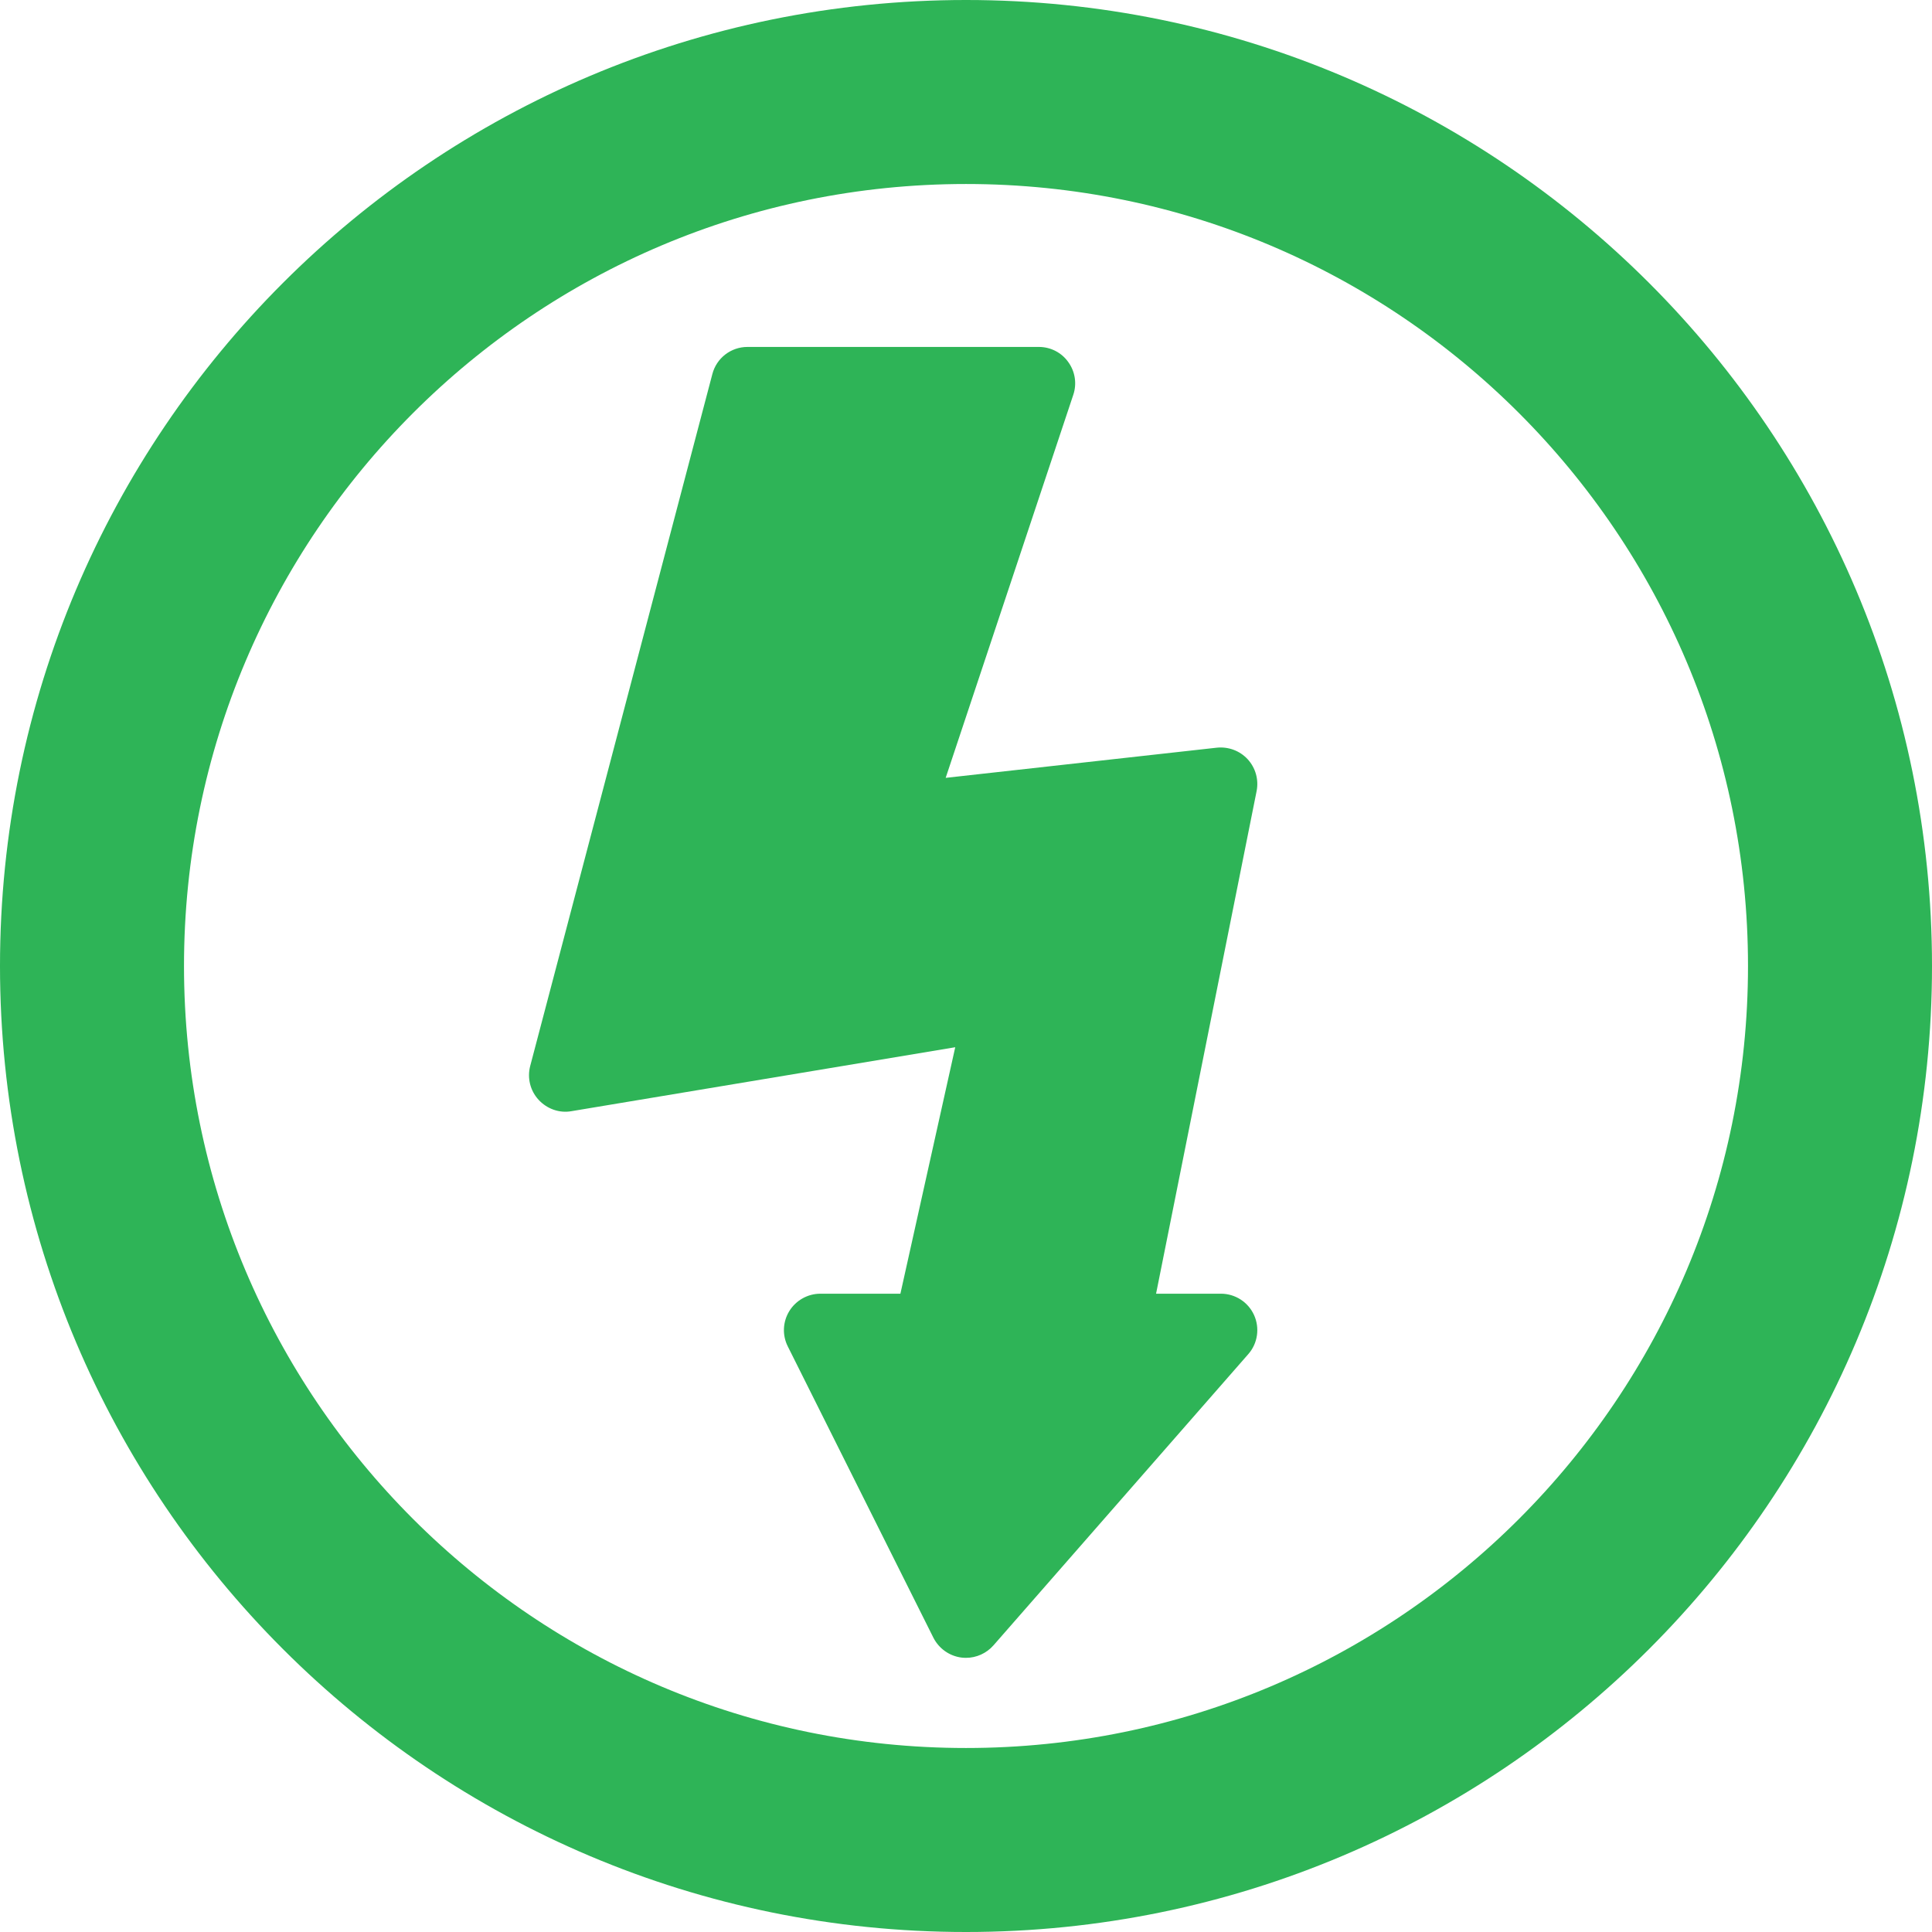
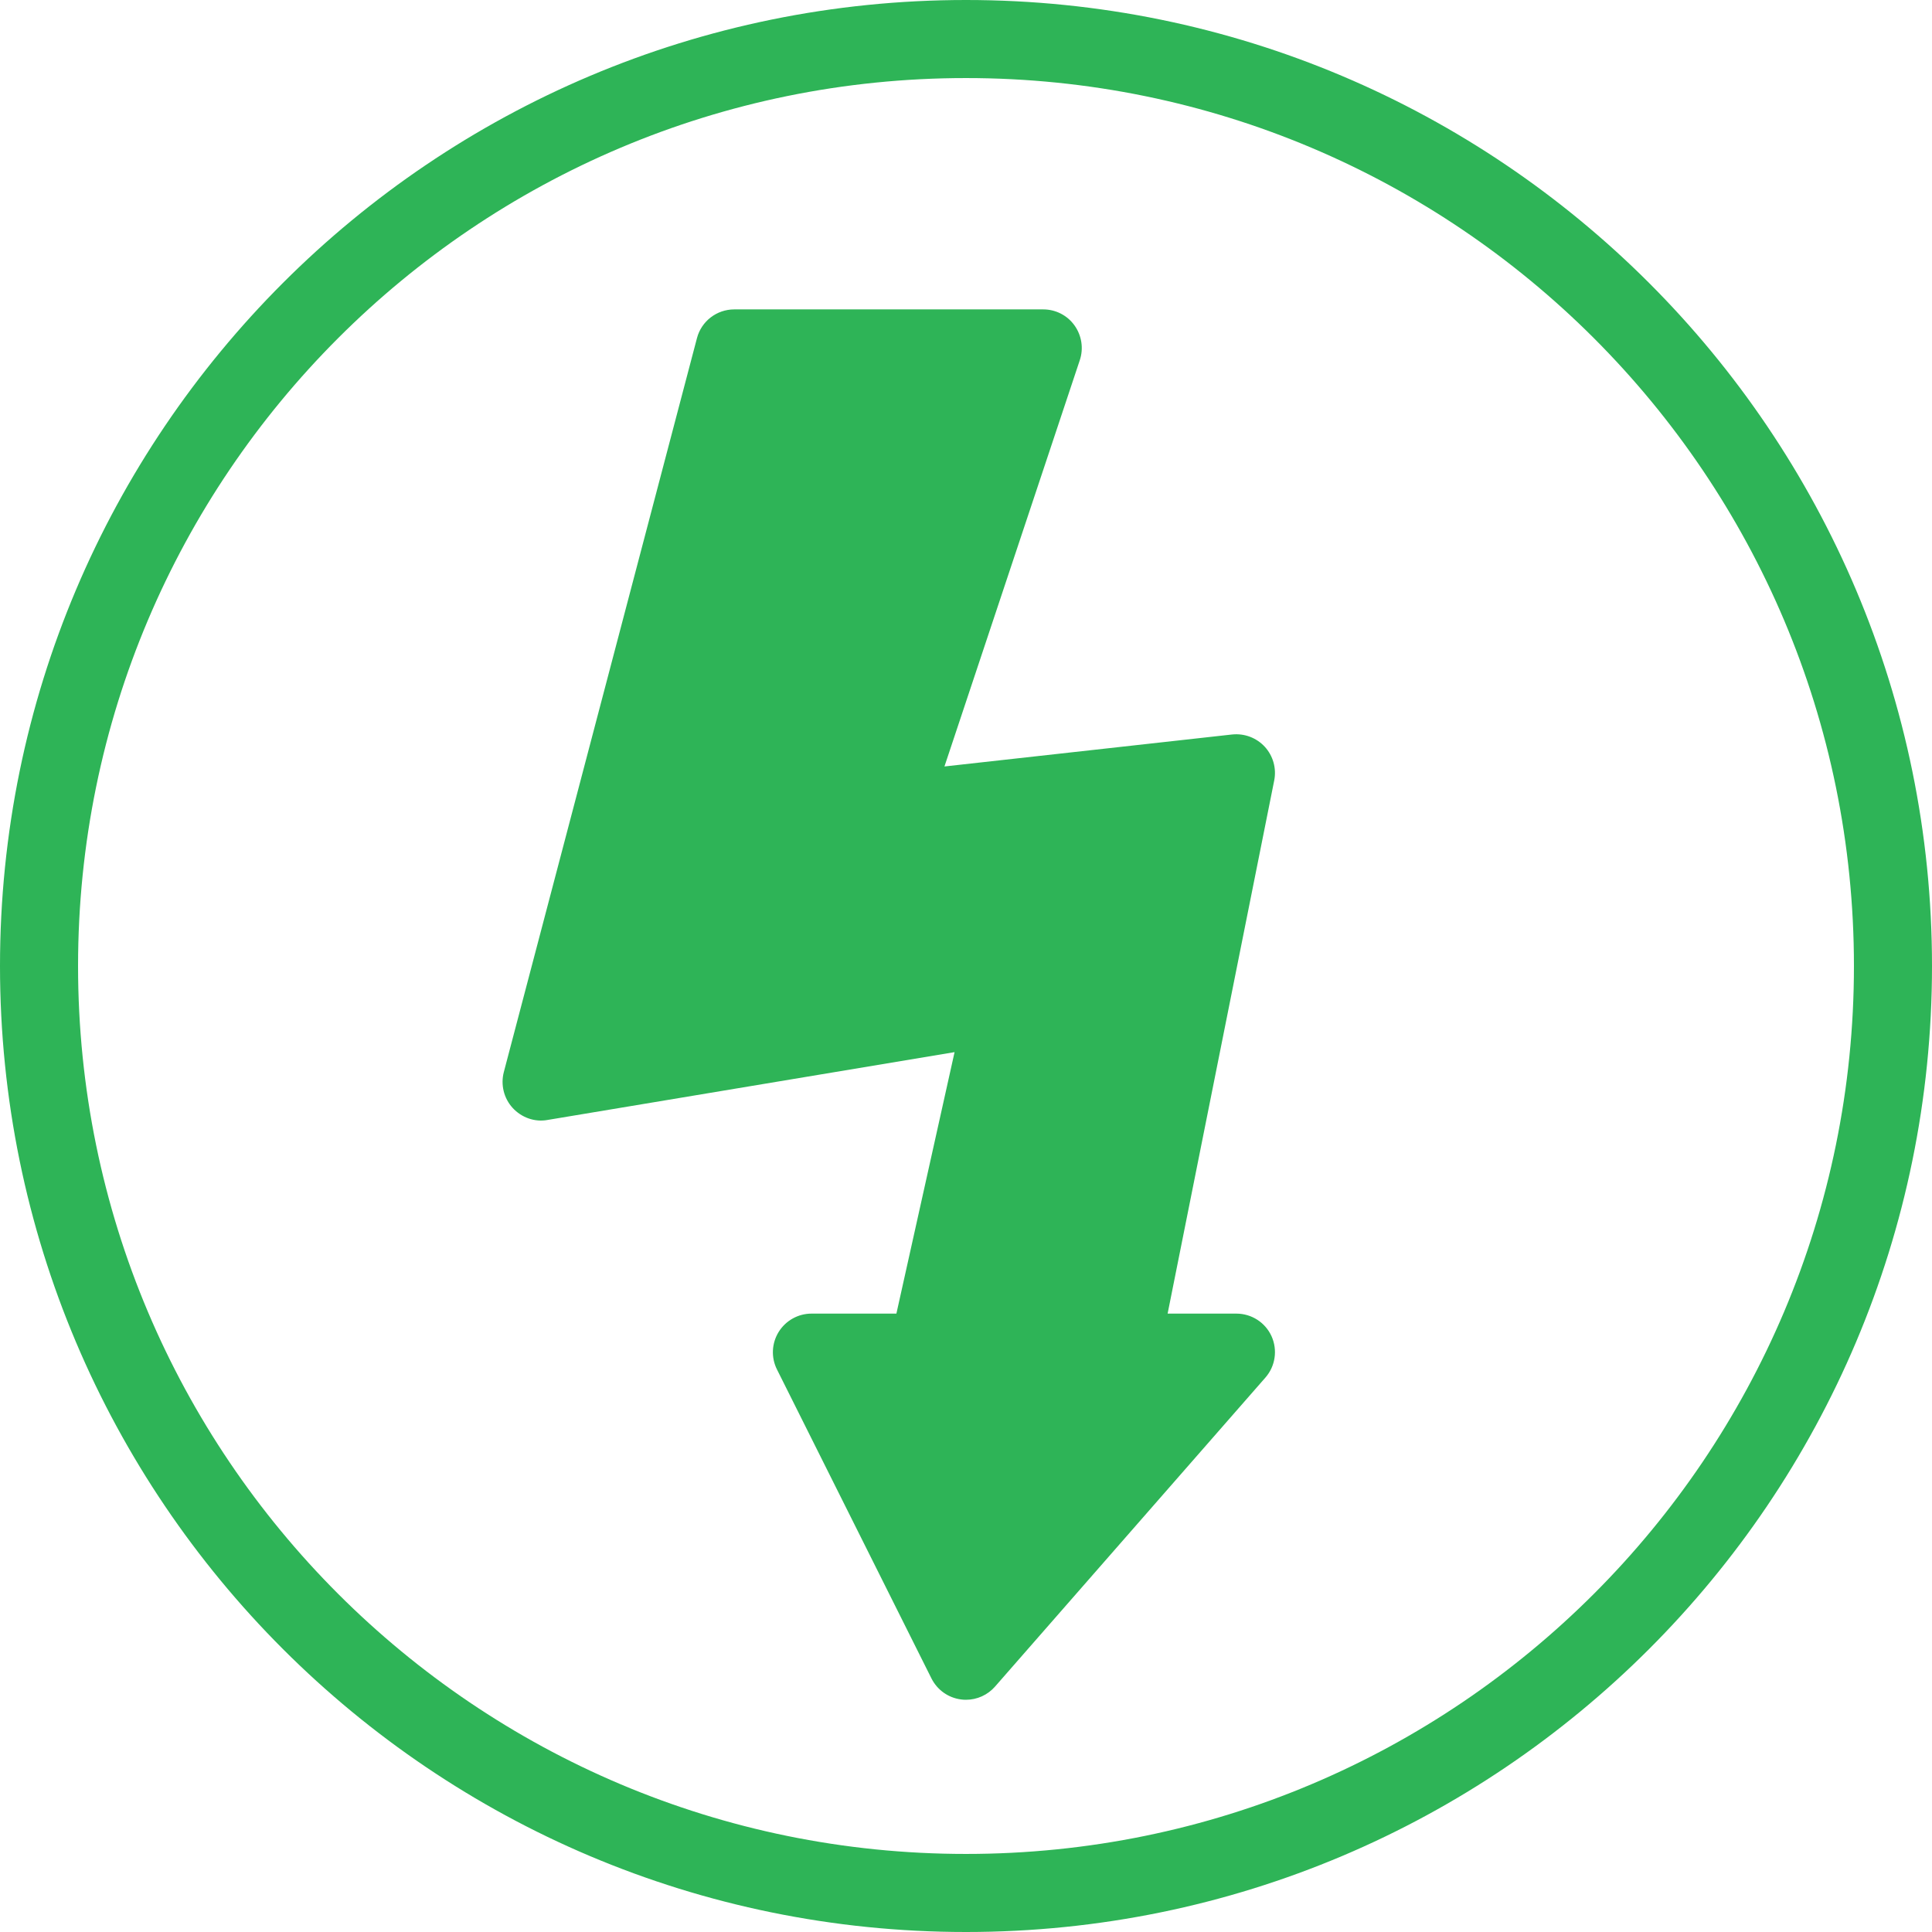
- <svg xmlns="http://www.w3.org/2000/svg" width="21px" height="21px" viewBox="0 0 21 21" version="1.1">
+ <svg xmlns="http://www.w3.org/2000/svg" width="396px" height="396px" viewBox="0 0 396 396" version="1.1">
  <defs />
  <g id="Page-1" stroke="none" stroke-width="1" fill="none" fill-rule="evenodd">
-     <g id="Desktop" transform="translate(-671, -560)">
-       <g id="Main-Screen" transform="translate(206, 157)">
-         <g id="Voltage-icon" transform="translate(466, 404)">
-           <path d="M12.271,13.062 L11.566,13.062 L12.659,7.598 C12.683,7.475 12.648,7.347 12.562,7.253 C12.477,7.161 12.354,7.114 12.226,7.127 L9.279,7.455 L10.666,3.292 C10.707,3.171 10.686,3.038 10.612,2.936 C10.539,2.832 10.419,2.771 10.292,2.771 L7.125,2.771 C6.945,2.771 6.788,2.892 6.743,3.066 L4.763,10.587 C4.729,10.717 4.763,10.855 4.854,10.954 C4.945,11.053 5.08,11.102 5.212,11.078 L9.383,10.383 L8.787,13.062 L7.917,13.062 C7.78,13.062 7.652,13.134 7.58,13.25 C7.508,13.367 7.501,13.512 7.563,13.635 L9.146,16.802 C9.206,16.919 9.319,17 9.45,17.017 C9.467,17.019 9.483,17.02 9.5,17.02 C9.613,17.02 9.722,16.971 9.798,16.885 L12.569,13.718 C12.671,13.602 12.695,13.435 12.631,13.294 C12.567,13.153 12.426,13.062 12.271,13.062 Z" id="Shape" fill="#2EB457" fill-rule="nonzero" />
-           <circle id="Oval" stroke="#2EB457" stroke-width="2" cx="9.5" cy="9.5" r="9.5" />
-         </g>
-       </g>
+     <g id="Voltage-icon" transform="translate(8, 8)">
+       <path d="M245.417,261.25 L231.325,261.25 L253.175,151.968 C253.666,149.498 252.953,146.933 251.243,145.065 C249.549,143.228 247.079,142.278 244.53,142.548 L185.583,149.102 L213.322,65.835 C214.13,63.428 213.718,60.768 212.246,58.71 C210.773,56.636 208.382,55.417 205.833,55.417 L142.5,55.417 C138.906,55.417 135.755,57.839 134.852,61.322 L95.269,211.739 C94.588,214.336 95.269,217.107 97.074,219.086 C98.895,221.065 101.603,222.047 104.231,221.556 L187.657,207.654 L175.734,261.25 L158.333,261.25 C155.594,261.25 153.045,262.675 151.604,265.002 C150.163,267.33 150.021,270.243 151.256,272.697 L182.923,336.031 C184.11,338.39 186.374,340.005 189.002,340.337 C189.335,340.385 189.667,340.401 190,340.401 C192.264,340.401 194.449,339.419 195.953,337.693 L251.37,274.36 C253.412,272.033 253.903,268.707 252.621,265.873 C251.338,263.055 248.52,261.25 245.417,261.25 Z" id="Shape" fill="#2EB457" fill-rule="nonzero" />
+       <circle id="Oval" stroke="#2EB457" stroke-width="16" cx="190" cy="190" r="190" />
    </g>
  </g>
</svg>
